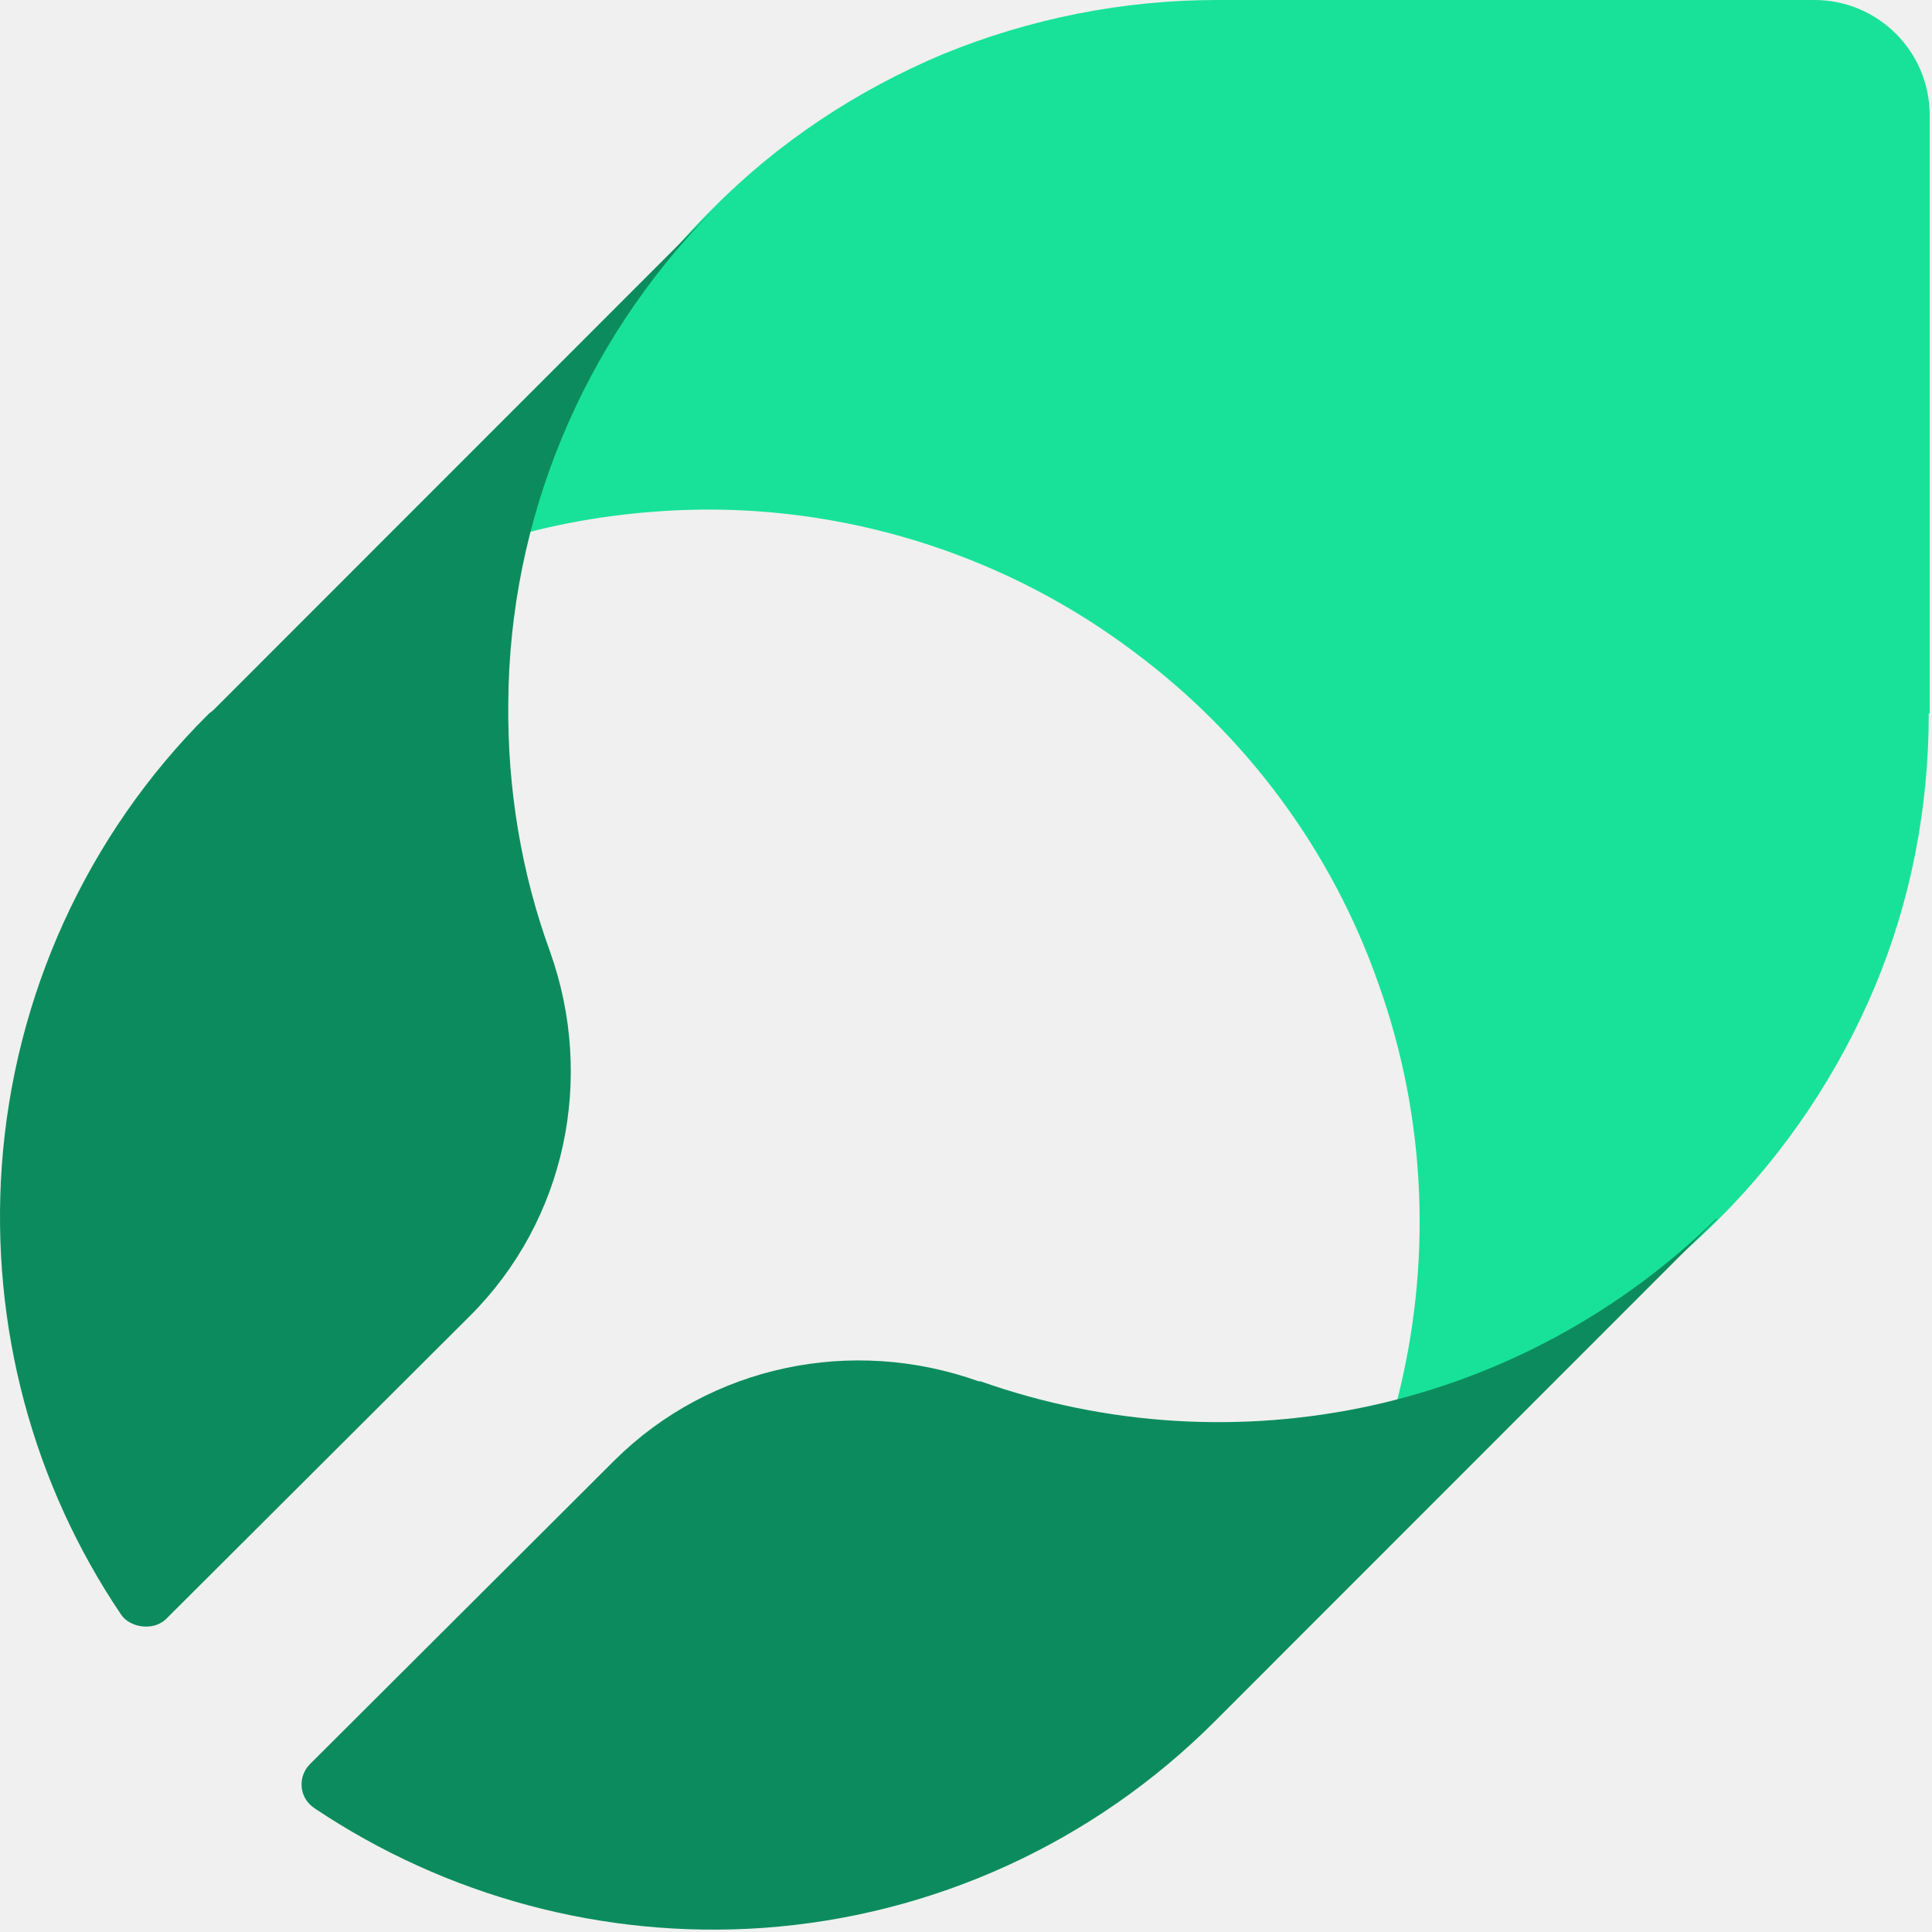
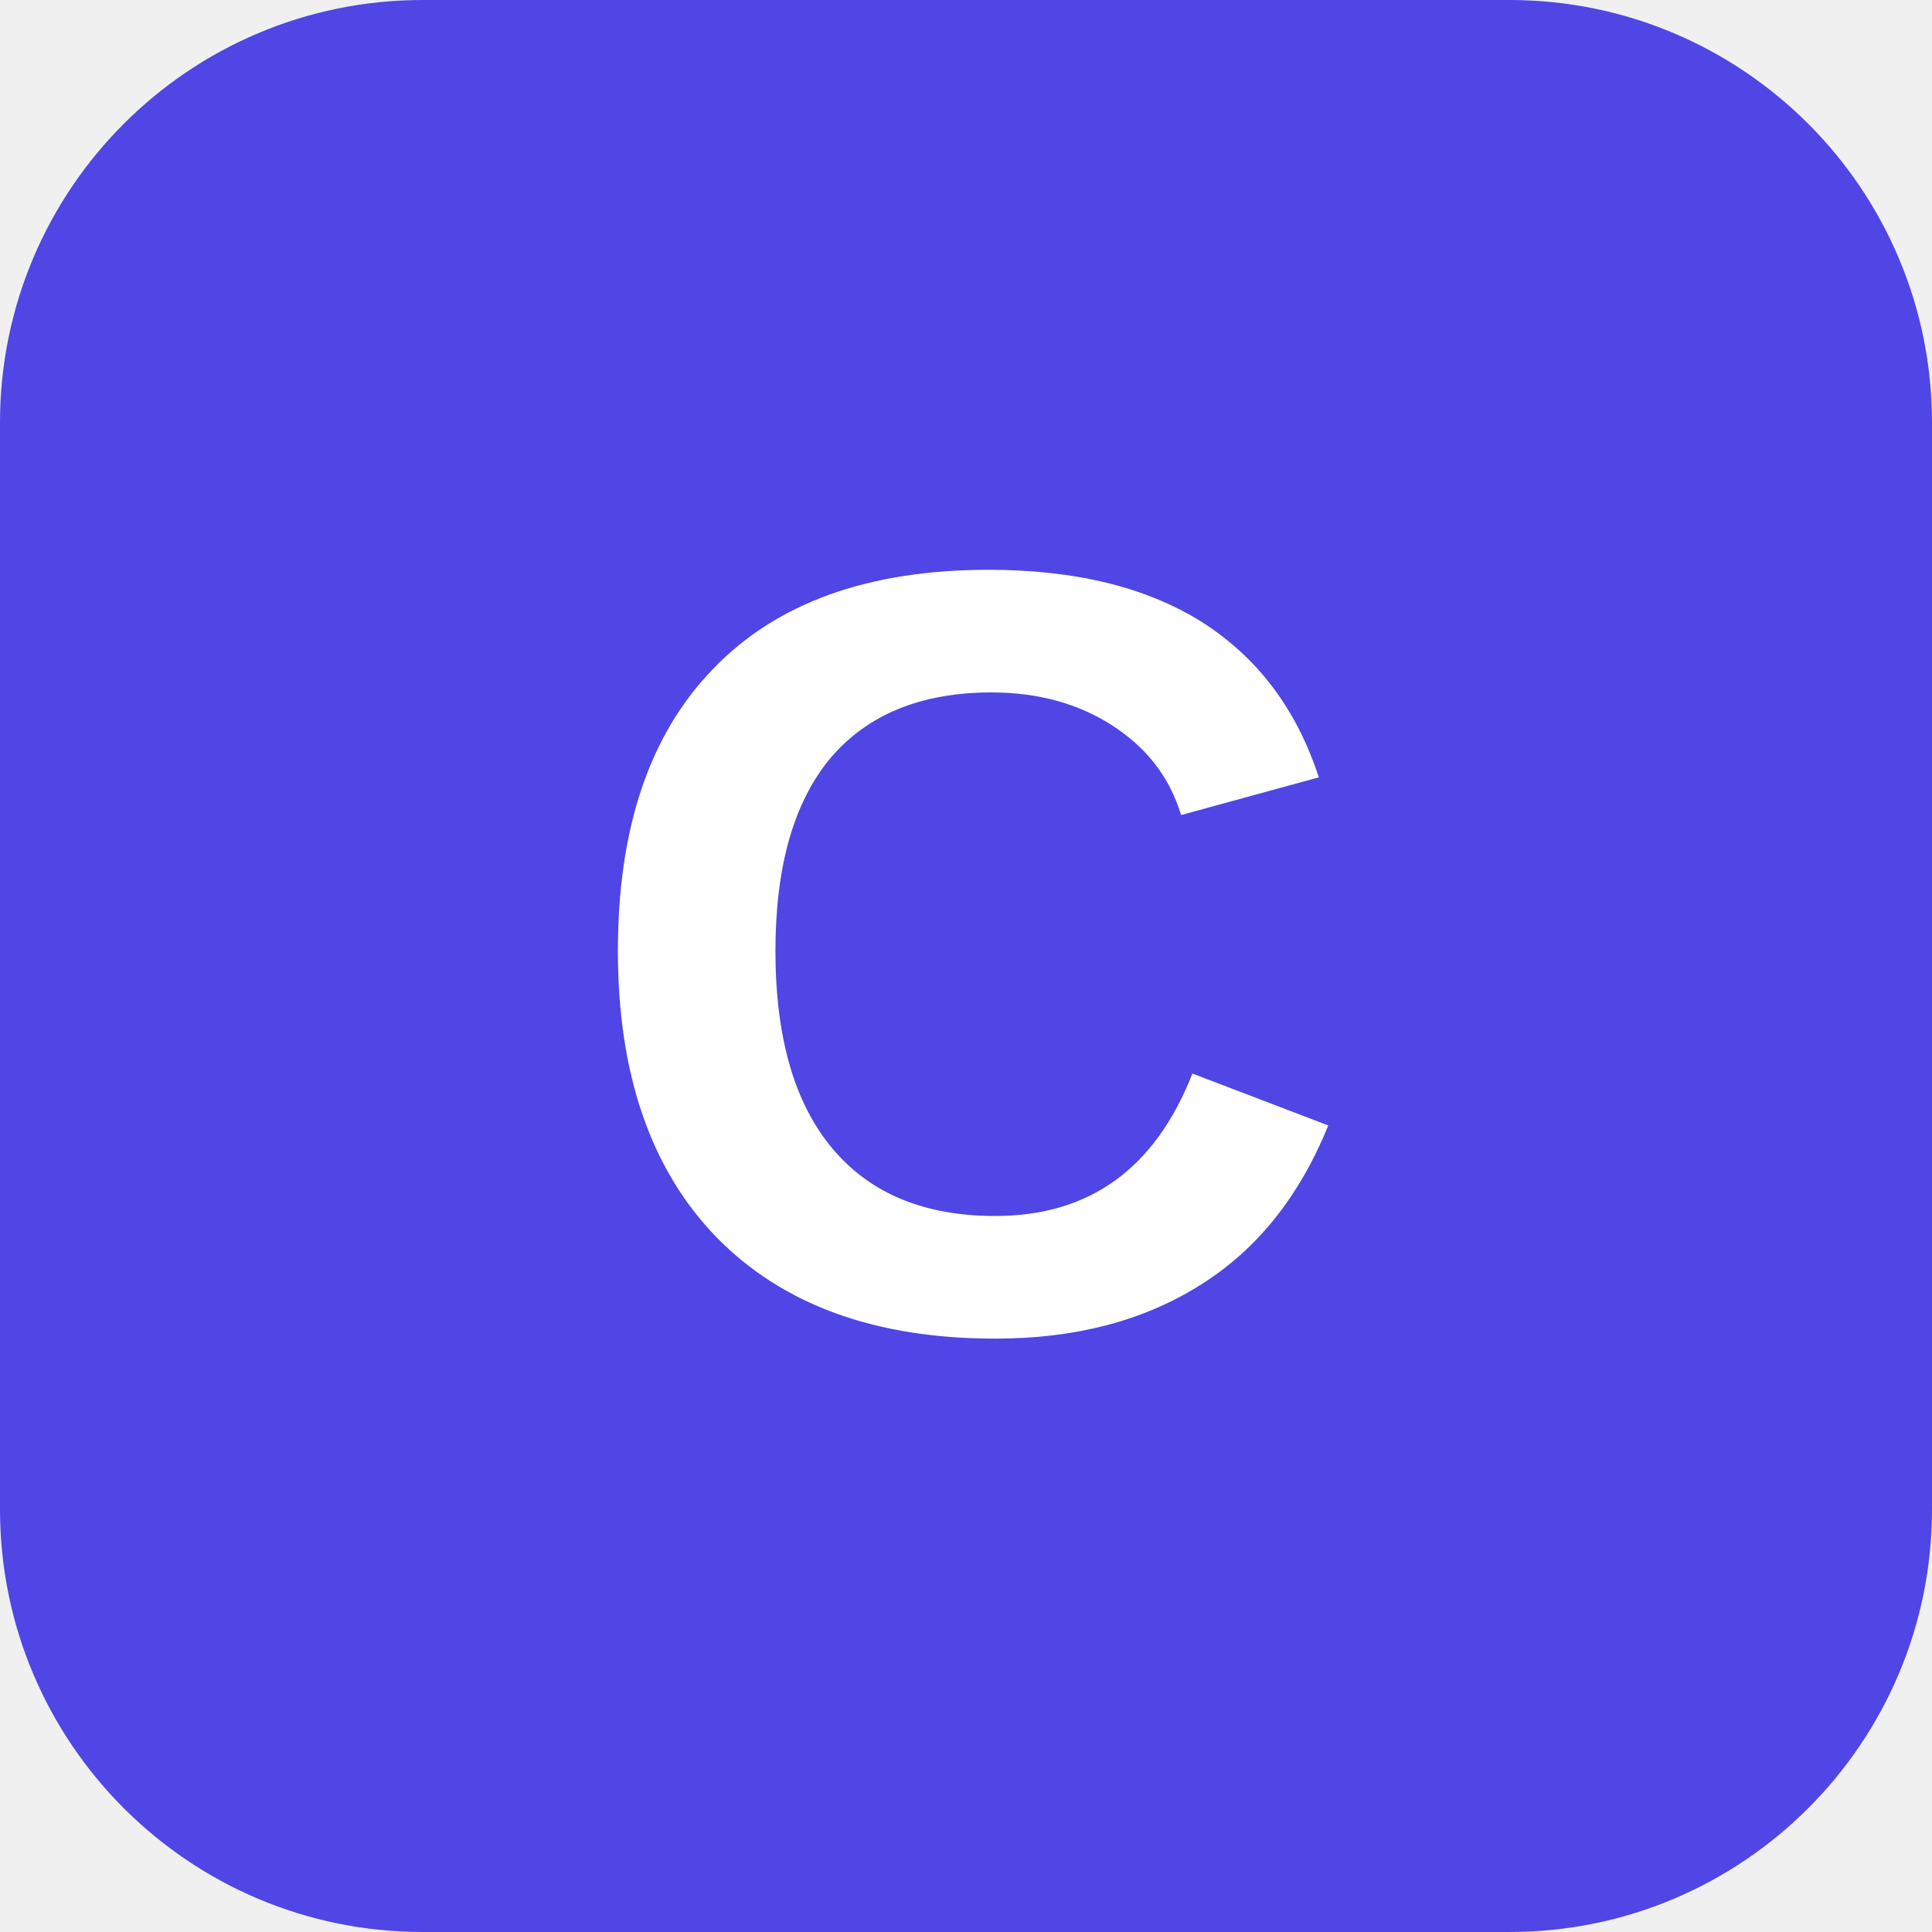
- <svg xmlns="http://www.w3.org/2000/svg" width="502" height="502" viewBox="0 0 502 502" fill="none">
-   <path d="M501.402 185.33V29.962C501.402 13.29 487.876 0 471.453 0H316.156C291.763 0 267.611 4.832 245.15 14.014C222.689 23.438 202.16 36.969 185.012 54.367L183.804 55.575C161.101 78.53 144.92 107.042 136.708 138.454C151.441 134.588 166.656 132.655 181.871 132.413C222.447 131.93 262.298 144.978 294.661 169.383C323.885 191.13 346.104 221.092 358.18 255.645C370.739 290.681 372.188 328.859 362.769 364.862C393.925 356.647 422.666 340.457 445.611 317.744L446.818 316.536C463.966 299.38 477.732 278.841 487.151 256.37C496.571 233.898 501.16 209.735 501.16 185.33H501.402Z" fill="#18E299" />
-   <path d="M132.071 182.706C132.312 135.044 151.32 89.307 184.764 55.125L55.557 184.391C55.076 184.873 54.594 185.113 54.113 185.595C22.593 216.888 3.586 258.774 0.458 303.066C-2.43 344.47 8.397 385.392 31.496 419.575C33.699 422.835 39.677 423.907 43.046 420.778L122.206 341.822C146.989 317.028 154.689 280.198 142.899 247.219C135.44 226.758 131.831 204.852 132.071 182.706Z" fill="#0C8C5E" />
-   <path d="M446.067 316.547C421.284 340.86 390.245 357.71 356.56 365.172C322.634 372.635 287.506 370.468 254.783 358.914C254.783 358.914 254.542 358.914 254.301 358.914C221.338 347.118 184.525 354.821 159.742 379.375L80.581 458.331C77.212 461.701 77.694 467.238 81.784 469.885C115.95 492.754 156.855 503.827 198.24 500.938C242.512 497.809 284.137 478.792 315.656 447.258L316.859 446.054L446.067 316.788V316.547Z" fill="#0C8C5E" />
+ <svg xmlns="http://www.w3.org/2000/svg" viewBox="0 0 32 32">
+   <rect width="32" height="32" rx="7" fill="#4F46E5" />
+   <text x="16" y="22" font-family="Arial, Helvetica, sans-serif" font-size="18" font-weight="700" fill="#ffffff" text-anchor="middle">C</text>
</svg>
